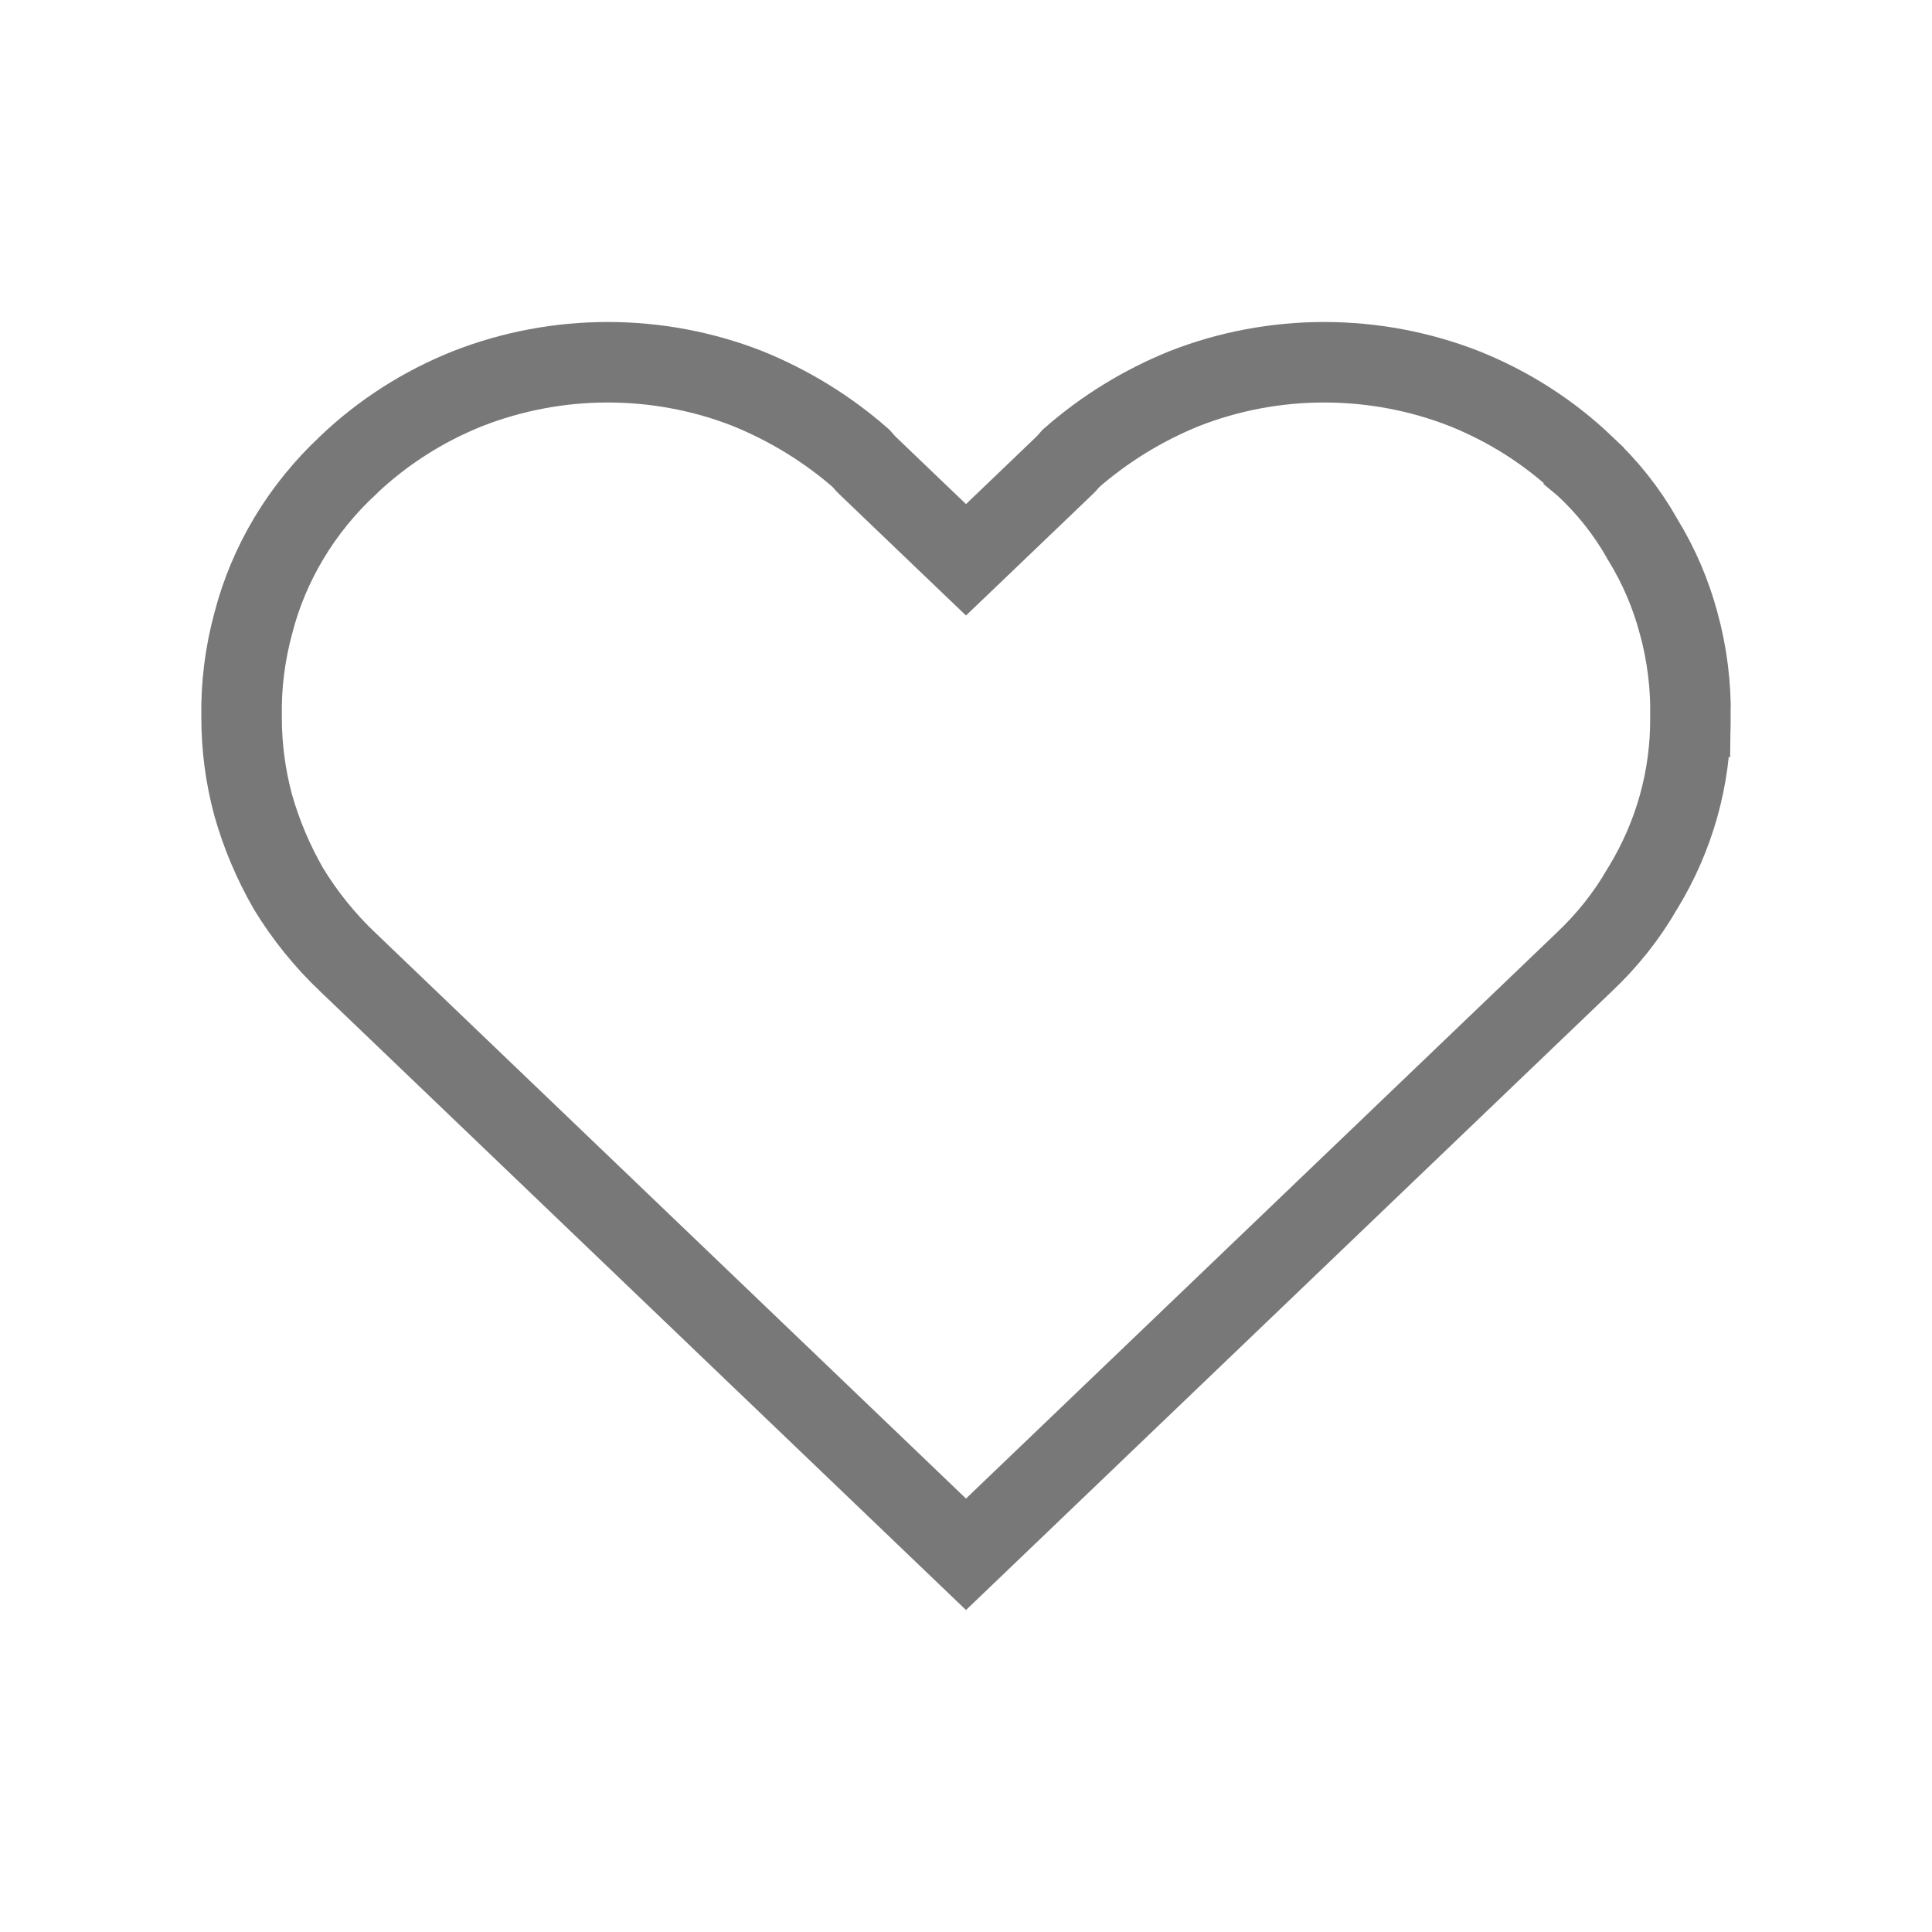
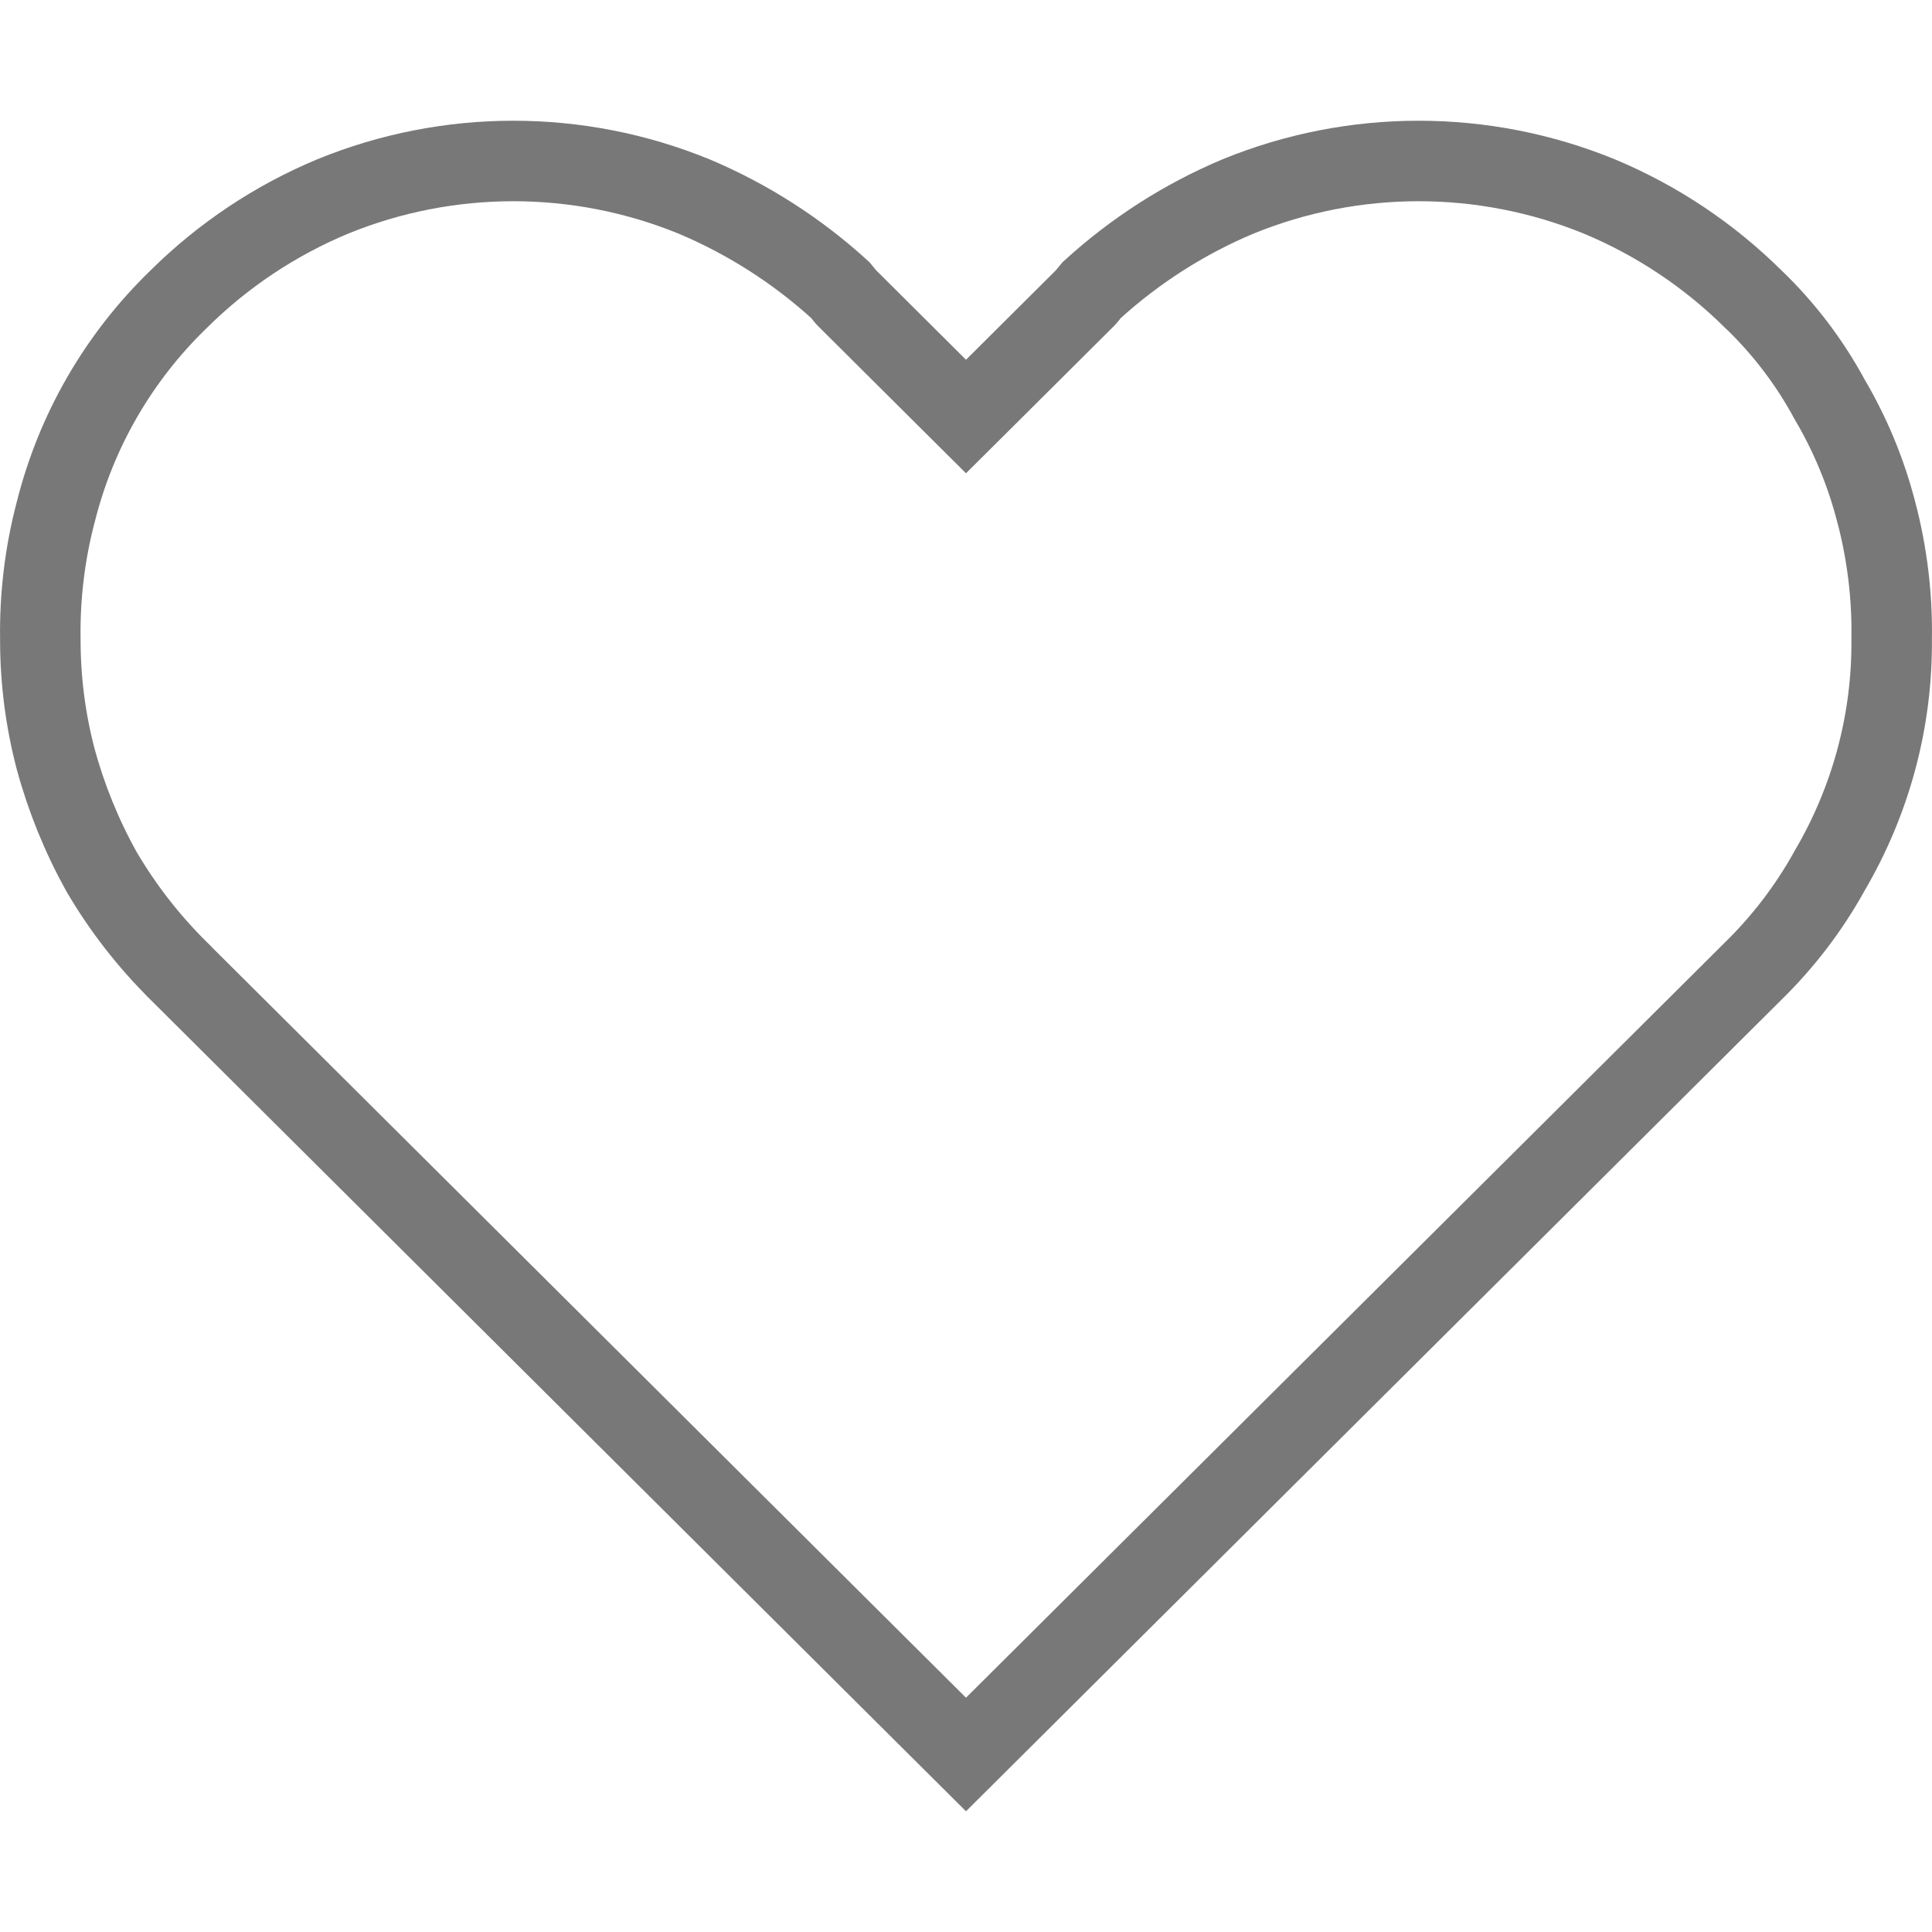
<svg xmlns="http://www.w3.org/2000/svg" width="24" height="24" viewBox="0 0 24 24" fill="none">
-   <path d="M20.399 6.689L20.403 6.697L20.408 6.705C20.607 7.029 20.756 7.379 20.853 7.742L20.854 7.744C20.957 8.123 21.006 8.514 21 8.905L20.999 8.905L20.999 8.916C21.004 9.658 20.801 10.388 20.408 11.031L20.408 11.031L20.401 11.042C20.209 11.376 19.964 11.684 19.677 11.954L19.677 11.954L19.674 11.957L12 19.308L4.326 11.957L4.326 11.957L4.324 11.956C4.036 11.682 3.786 11.373 3.582 11.037C3.394 10.709 3.247 10.362 3.145 10.001C3.049 9.646 3.001 9.28 3.001 8.913H3.001L3.001 8.905C2.994 8.514 3.043 8.123 3.146 7.744L3.146 7.744L3.147 7.739C3.339 6.997 3.745 6.319 4.321 5.783L4.321 5.783L4.325 5.778C4.749 5.374 5.252 5.051 5.806 4.829C6.922 4.391 8.174 4.39 9.29 4.828C9.807 5.038 10.282 5.331 10.694 5.692L10.741 5.745L10.756 5.762L10.772 5.778L11.654 6.623L12 6.954L12.346 6.623L13.228 5.778L13.244 5.762L13.259 5.745L13.306 5.692C13.718 5.331 14.193 5.038 14.71 4.828C15.825 4.39 17.078 4.391 18.194 4.829C18.748 5.051 19.251 5.374 19.675 5.778L19.675 5.779L19.681 5.784C19.968 6.049 20.21 6.355 20.399 6.689Z" stroke="#787878" />
+   <path d="M22.72 4.946L22.724 4.954L22.728 4.961C22.987 5.4 23.183 5.874 23.309 6.367L23.31 6.369C23.444 6.882 23.508 7.411 23.499 7.941L23.499 7.941L23.499 7.952C23.506 8.958 23.239 9.948 22.728 10.817L22.728 10.817L22.722 10.828C22.471 11.28 22.153 11.697 21.781 12.061L21.781 12.061L21.778 12.064L12 21.795L2.222 12.064L2.221 12.062C1.847 11.693 1.523 11.276 1.258 10.823C1.013 10.381 0.822 9.911 0.69 9.423C0.564 8.942 0.501 8.446 0.501 7.948H0.501L0.501 7.941C0.493 7.411 0.556 6.882 0.69 6.369L0.69 6.369L0.692 6.363C0.942 5.358 1.47 4.442 2.217 3.719L2.217 3.719L2.221 3.715C2.77 3.171 3.419 2.738 4.134 2.44C5.571 1.853 7.183 1.853 8.62 2.44C9.288 2.721 9.903 3.115 10.438 3.603L10.502 3.681L10.517 3.698L10.533 3.714L11.647 4.823L12 5.174L12.353 4.823L13.467 3.714L13.483 3.698L13.498 3.681L13.562 3.603C14.097 3.115 14.711 2.721 15.38 2.44C16.817 1.853 18.429 1.853 19.866 2.44C20.581 2.738 21.23 3.171 21.779 3.715L21.779 3.715L21.785 3.72C22.158 4.079 22.473 4.492 22.72 4.946Z" stroke="#787878" />
</svg>
